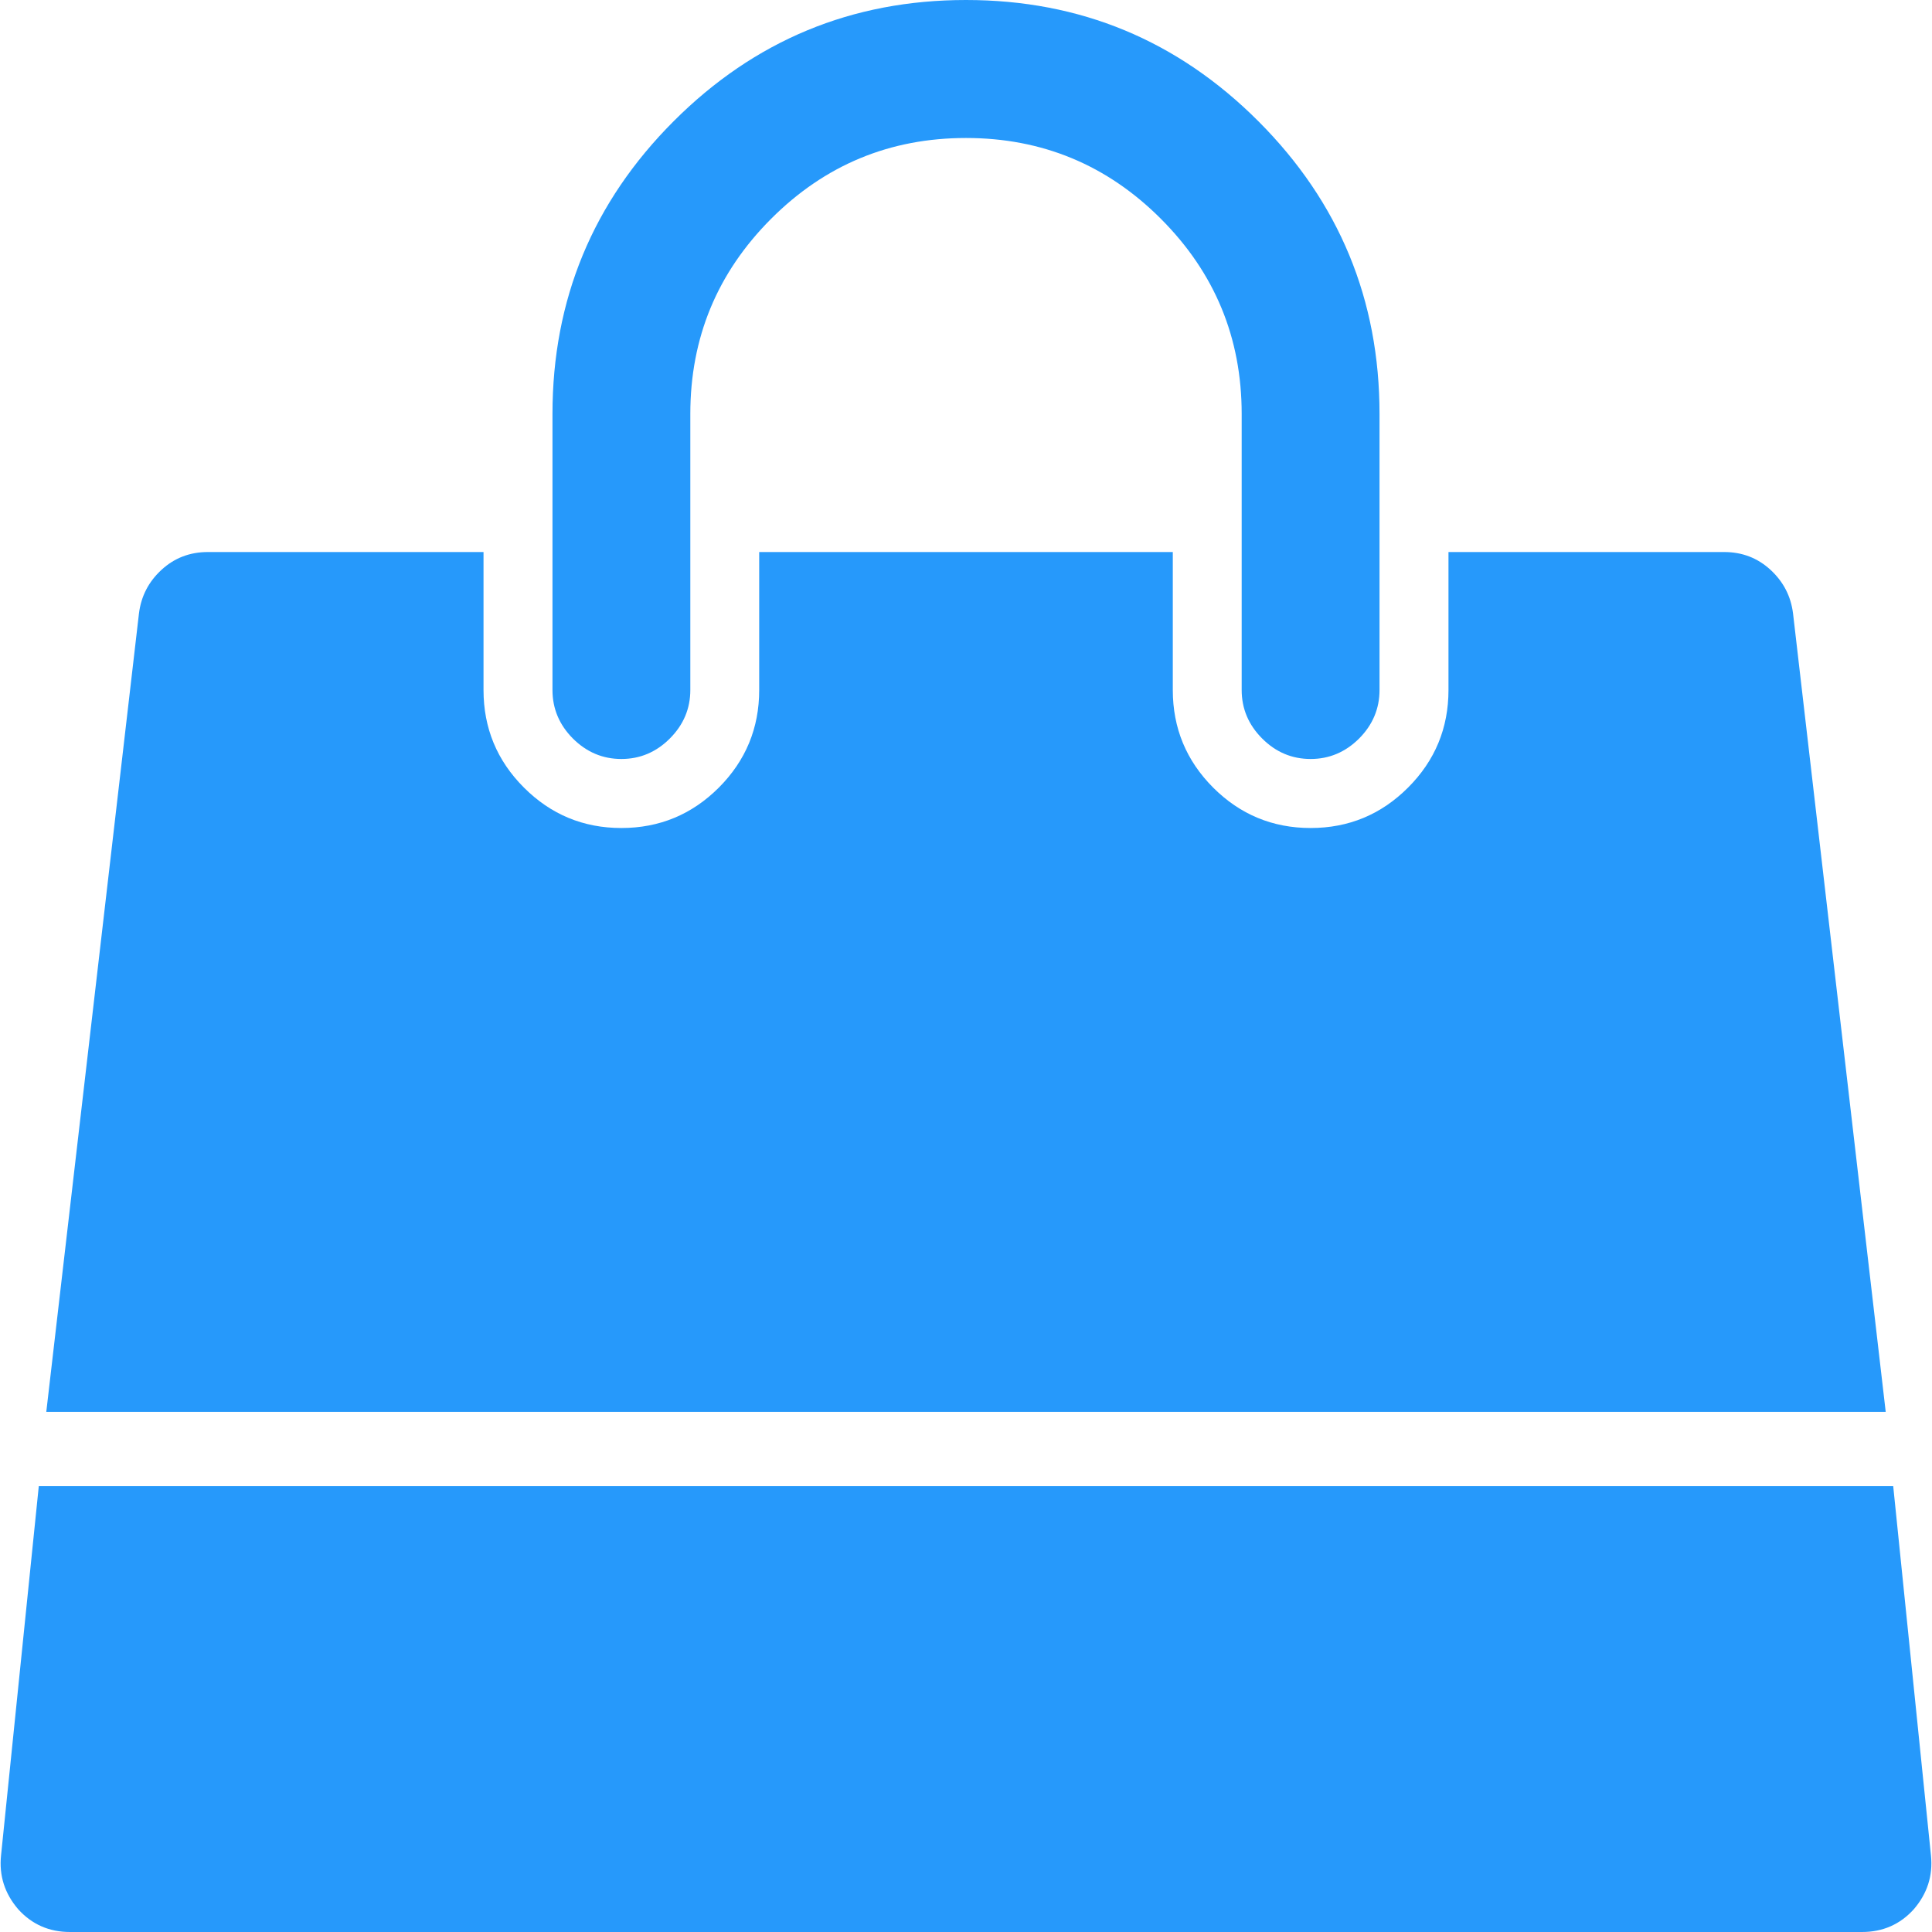
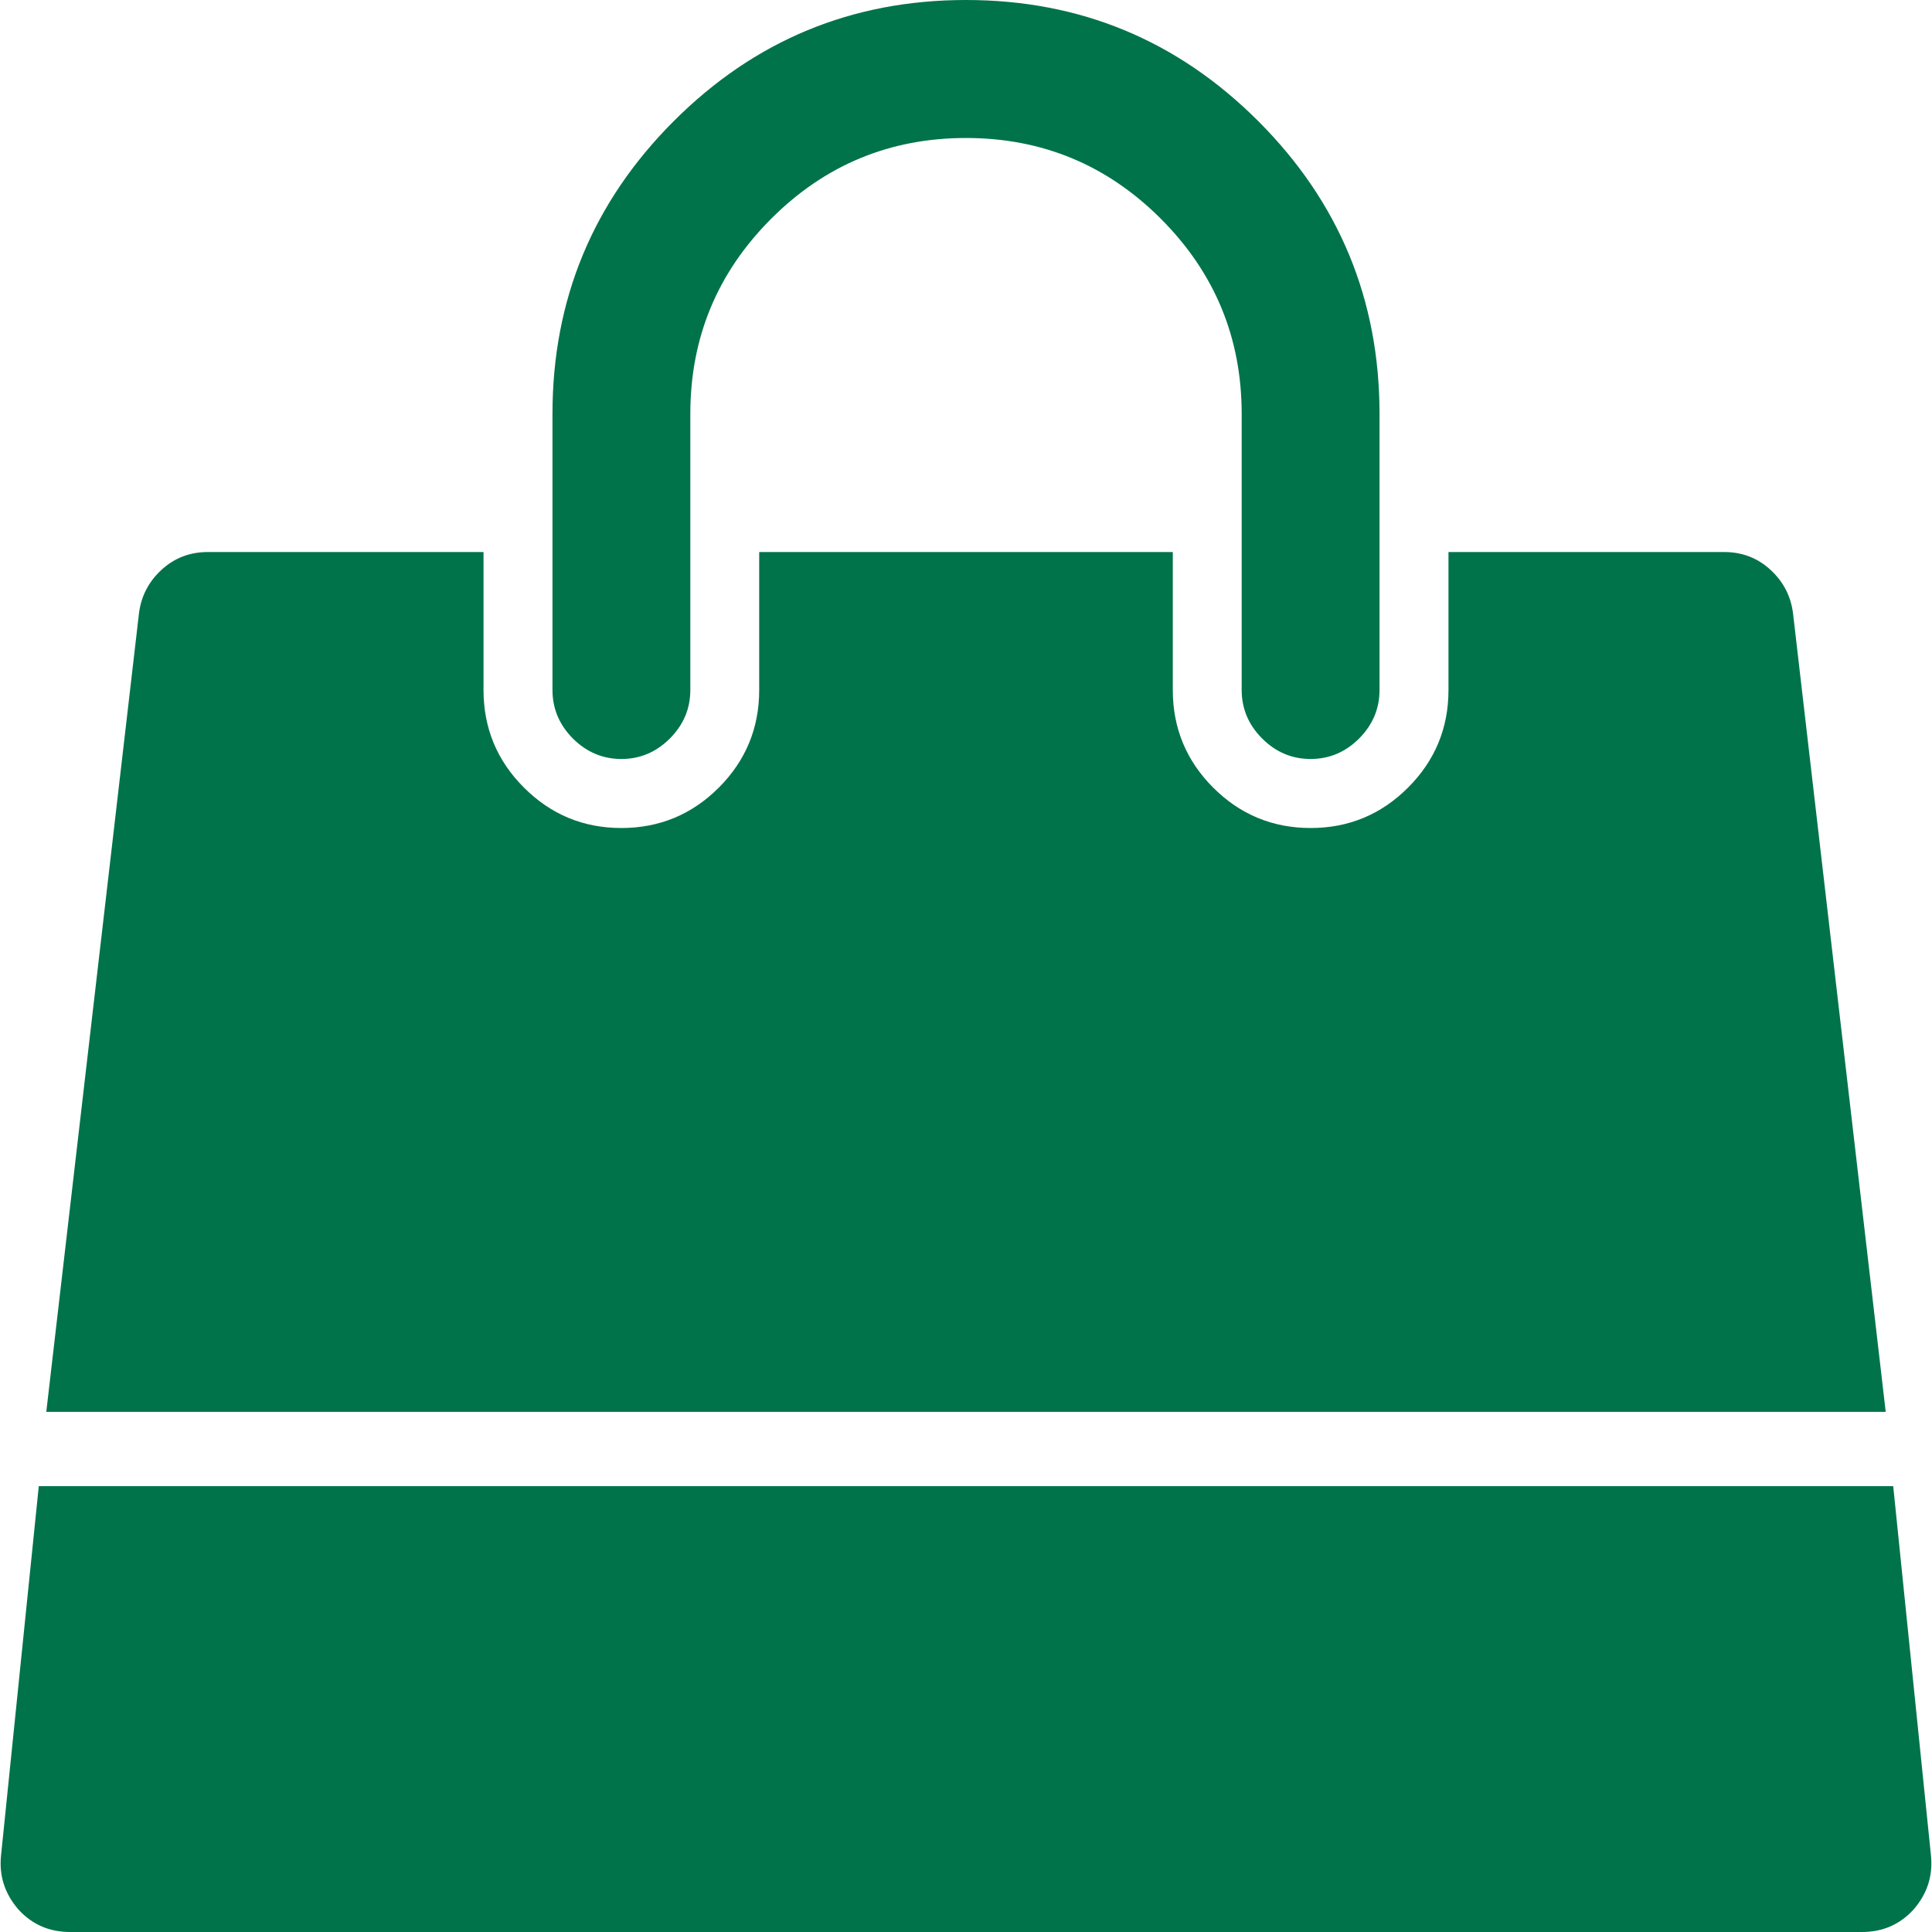
<svg xmlns="http://www.w3.org/2000/svg" version="1.1" width="26px" height="26px">
  <g transform="matrix(1 0 0 1 -67 -253 )">
-     <path d="M 0.522 20  L 25.478 20  L 25.986 24.97  C 26.014 25.241  25.937 25.483  25.754 25.695  C 25.57 25.898  25.338 26  25.058 26  L 0.942 26  C 0.662 26  0.43 25.898  0.246 25.695  C 0.063 25.483  -0.014 25.241  0.014 24.97  L 0.522 20  Z M 23.826 7.668  C 24 7.828  24.101 8.023  24.13 8.256  L 25.377 19  L 0.623 19  L 1.87 8.256  C 1.899 8.023  2 7.828  2.174 7.668  C 2.348 7.508  2.556 7.429  2.797 7.429  L 6.507 7.429  L 6.507 9.286  C 6.507 9.798  6.688 10.236  7.051 10.599  C 7.413 10.961  7.85 11.143  8.362 11.143  C 8.874 11.143  9.312 10.961  9.674 10.599  C 10.036 10.236  10.217 9.798  10.217 9.286  L 10.217 7.429  L 15.783 7.429  L 15.783 9.286  C 15.783 9.798  15.964 10.236  16.326 10.599  C 16.688 10.961  17.126 11.143  17.638 11.143  C 18.15 11.143  18.587 10.961  18.949 10.599  C 19.312 10.236  19.493 9.798  19.493 9.286  L 19.493 7.429  L 23.203 7.429  C 23.444 7.429  23.652 7.508  23.826 7.668  Z M 16.935 1.632  C 18.022 2.72  18.565 4.033  18.565 5.571  L 18.565 9.286  C 18.565 9.537  18.473 9.755  18.29 9.939  C 18.106 10.122  17.889 10.214  17.638 10.214  C 17.386 10.214  17.169 10.122  16.986 9.939  C 16.802 9.755  16.71 9.537  16.71 9.286  L 16.71 5.571  C 16.71 4.546  16.348 3.671  15.623 2.945  C 14.899 2.22  14.024 1.857  13 1.857  C 11.976 1.857  11.101 2.22  10.377 2.945  C 9.652 3.671  9.29 4.546  9.29 5.571  L 9.29 9.286  C 9.29 9.537  9.198 9.755  9.014 9.939  C 8.831 10.122  8.614 10.214  8.362 10.214  C 8.111 10.214  7.894 10.122  7.71 9.939  C 7.527 9.755  7.435 9.537  7.435 9.286  L 7.435 5.571  C 7.435 4.033  7.978 2.72  9.065 1.632  C 10.152 0.544  11.464 0  13 0  C 14.536 0  15.848 0.544  16.935 1.632  Z " fill-rule="nonzero" fill="#2699fb" stroke="none" transform="matrix(1 0 0 1 67 253 )" />
+     <path d="M 0.522 20  L 25.478 20  L 25.986 24.97  C 26.014 25.241  25.937 25.483  25.754 25.695  C 25.57 25.898  25.338 26  25.058 26  L 0.942 26  C 0.662 26  0.43 25.898  0.246 25.695  C 0.063 25.483  -0.014 25.241  0.014 24.97  L 0.522 20  Z M 23.826 7.668  C 24 7.828  24.101 8.023  24.13 8.256  L 25.377 19  L 0.623 19  L 1.87 8.256  C 1.899 8.023  2 7.828  2.174 7.668  C 2.348 7.508  2.556 7.429  2.797 7.429  L 6.507 7.429  L 6.507 9.286  C 6.507 9.798  6.688 10.236  7.051 10.599  C 7.413 10.961  7.85 11.143  8.362 11.143  C 8.874 11.143  9.312 10.961  9.674 10.599  C 10.036 10.236  10.217 9.798  10.217 9.286  L 10.217 7.429  L 15.783 7.429  L 15.783 9.286  C 15.783 9.798  15.964 10.236  16.326 10.599  C 16.688 10.961  17.126 11.143  17.638 11.143  C 18.15 11.143  18.587 10.961  18.949 10.599  C 19.312 10.236  19.493 9.798  19.493 9.286  L 19.493 7.429  L 23.203 7.429  C 23.444 7.429  23.652 7.508  23.826 7.668  Z M 16.935 1.632  C 18.022 2.72  18.565 4.033  18.565 5.571  L 18.565 9.286  C 18.565 9.537  18.473 9.755  18.29 9.939  C 18.106 10.122  17.889 10.214  17.638 10.214  C 17.386 10.214  17.169 10.122  16.986 9.939  C 16.802 9.755  16.71 9.537  16.71 9.286  L 16.71 5.571  C 16.71 4.546  16.348 3.671  15.623 2.945  C 14.899 2.22  14.024 1.857  13 1.857  C 11.976 1.857  11.101 2.22  10.377 2.945  C 9.652 3.671  9.29 4.546  9.29 5.571  L 9.29 9.286  C 9.29 9.537  9.198 9.755  9.014 9.939  C 8.831 10.122  8.614 10.214  8.362 10.214  C 8.111 10.214  7.894 10.122  7.71 9.939  C 7.527 9.755  7.435 9.537  7.435 9.286  L 7.435 5.571  C 7.435 4.033  7.978 2.72  9.065 1.632  C 10.152 0.544  11.464 0  13 0  C 14.536 0  15.848 0.544  16.935 1.632  Z " fill-rule="nonzero" fill="#00734a" stroke="none" transform="matrix(1 0 0 1 67 253 )" />
  </g>
</svg>
